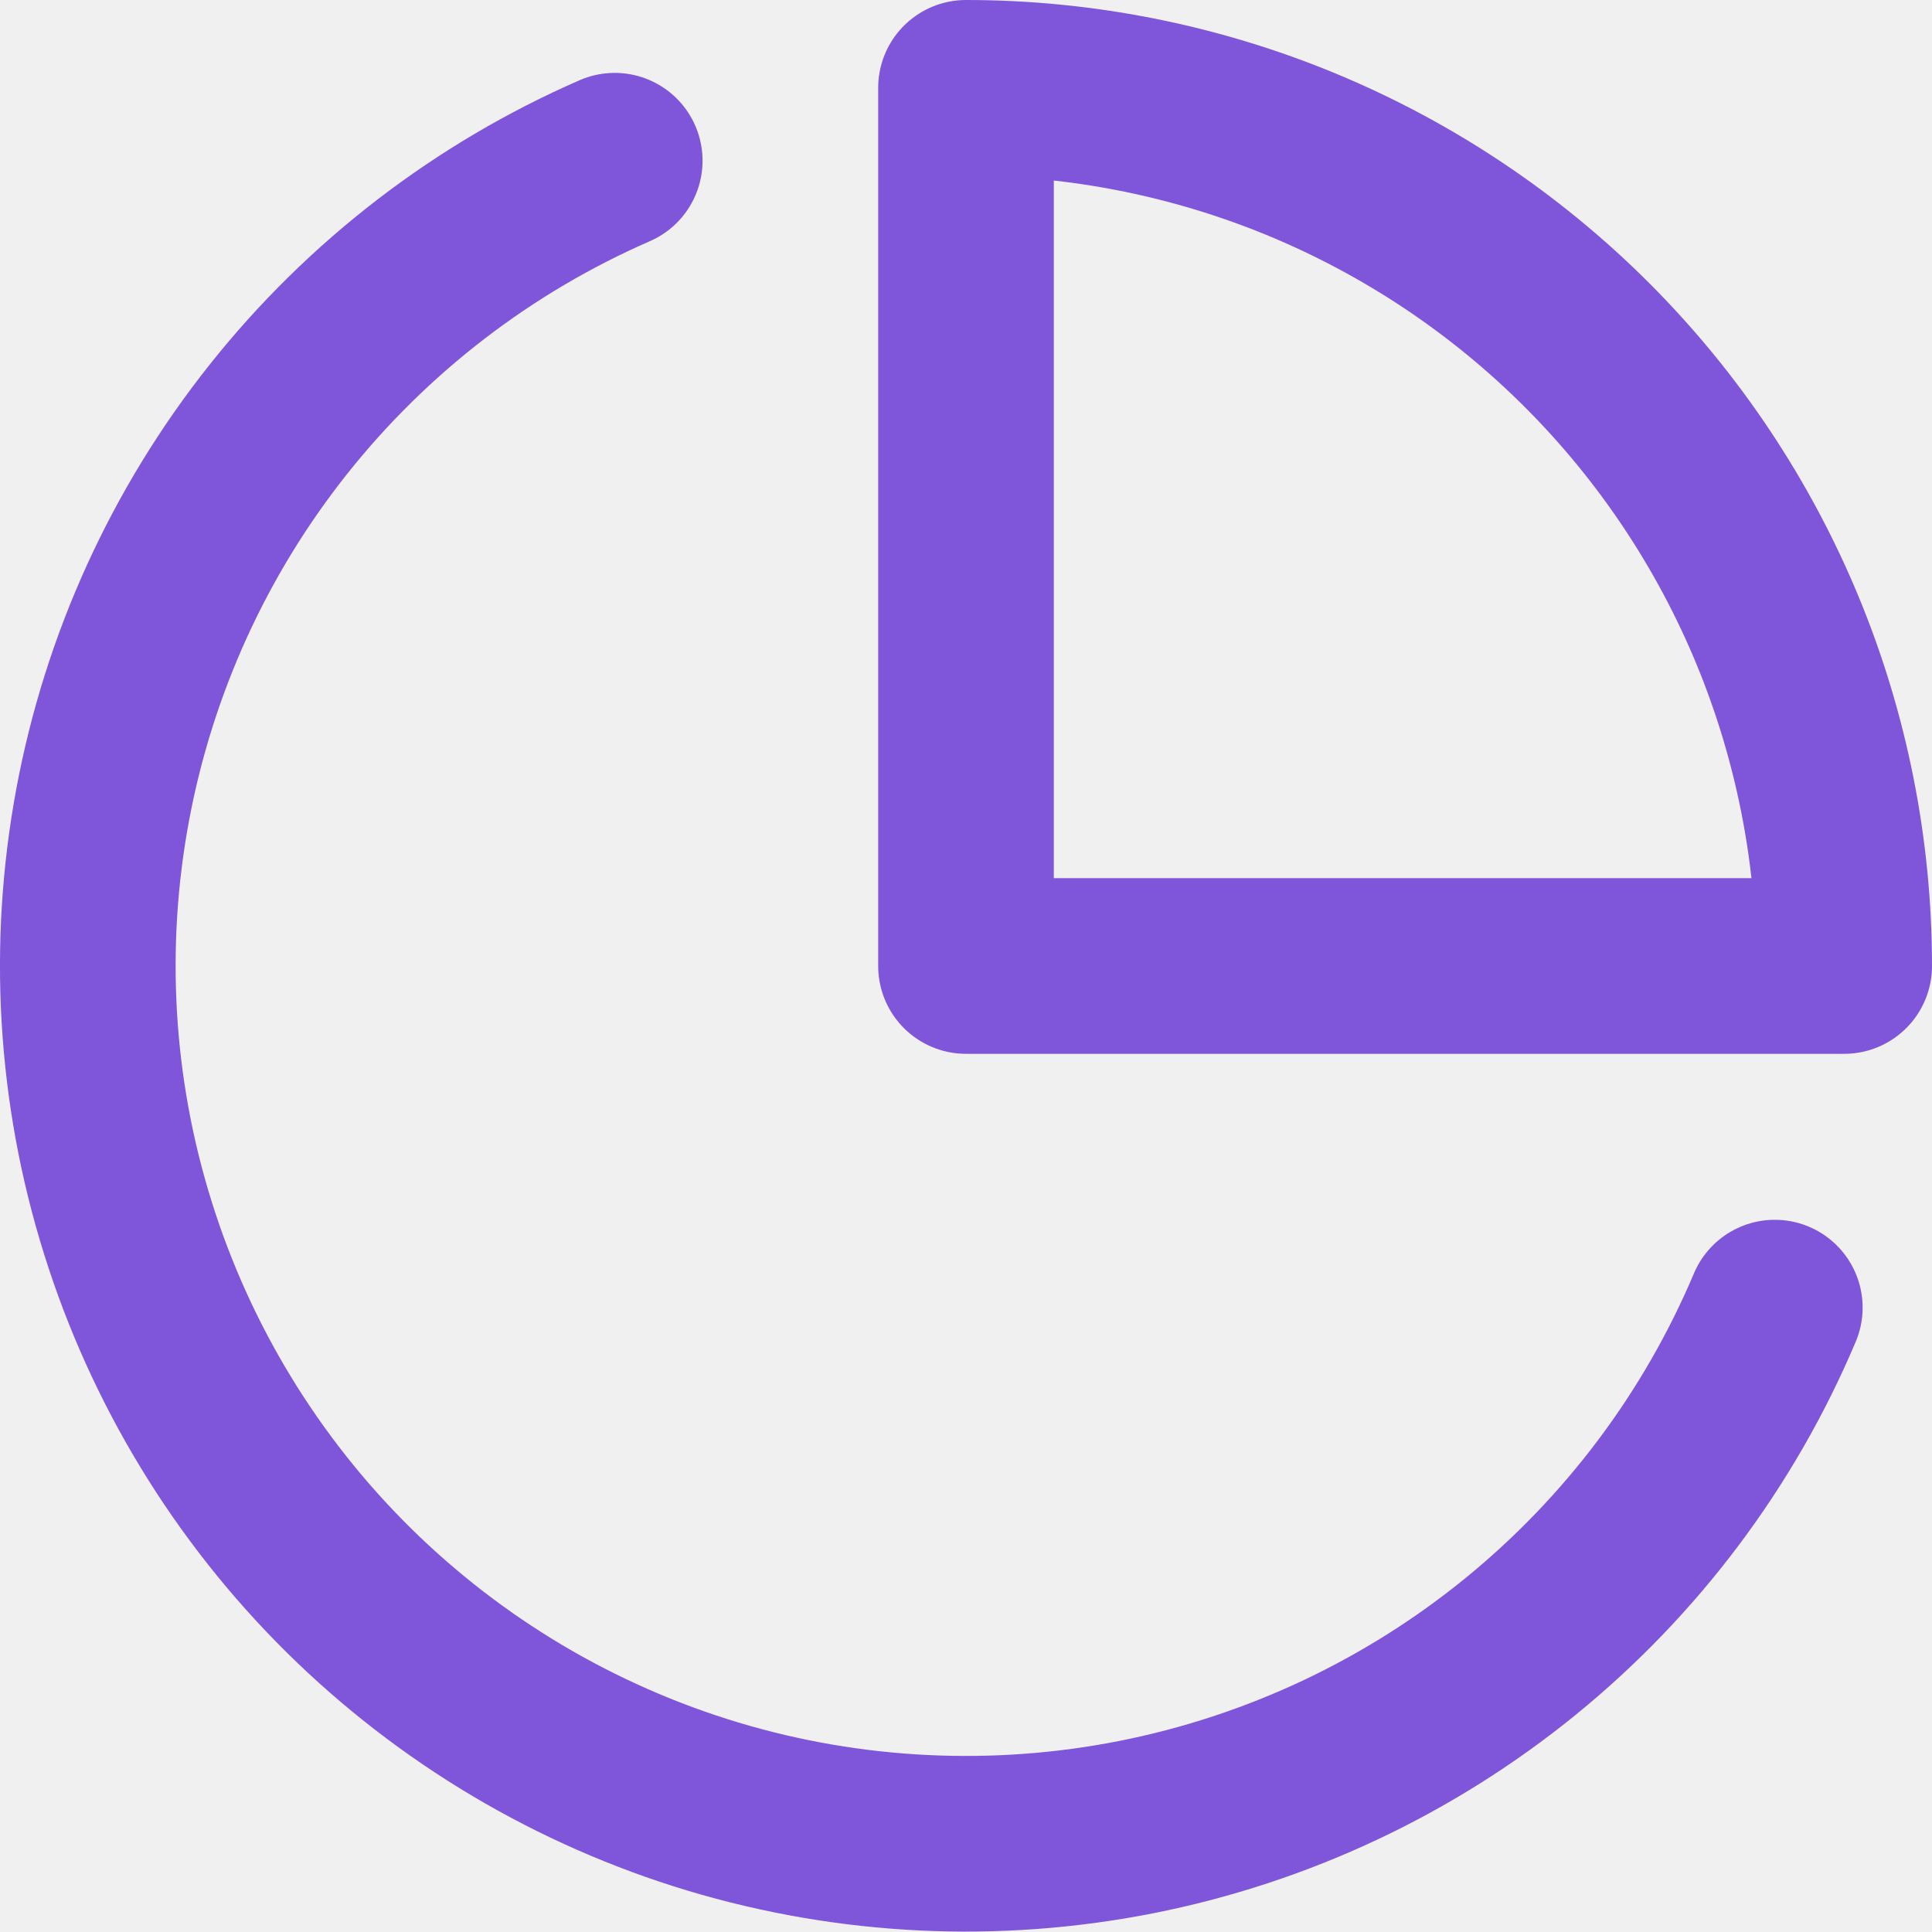
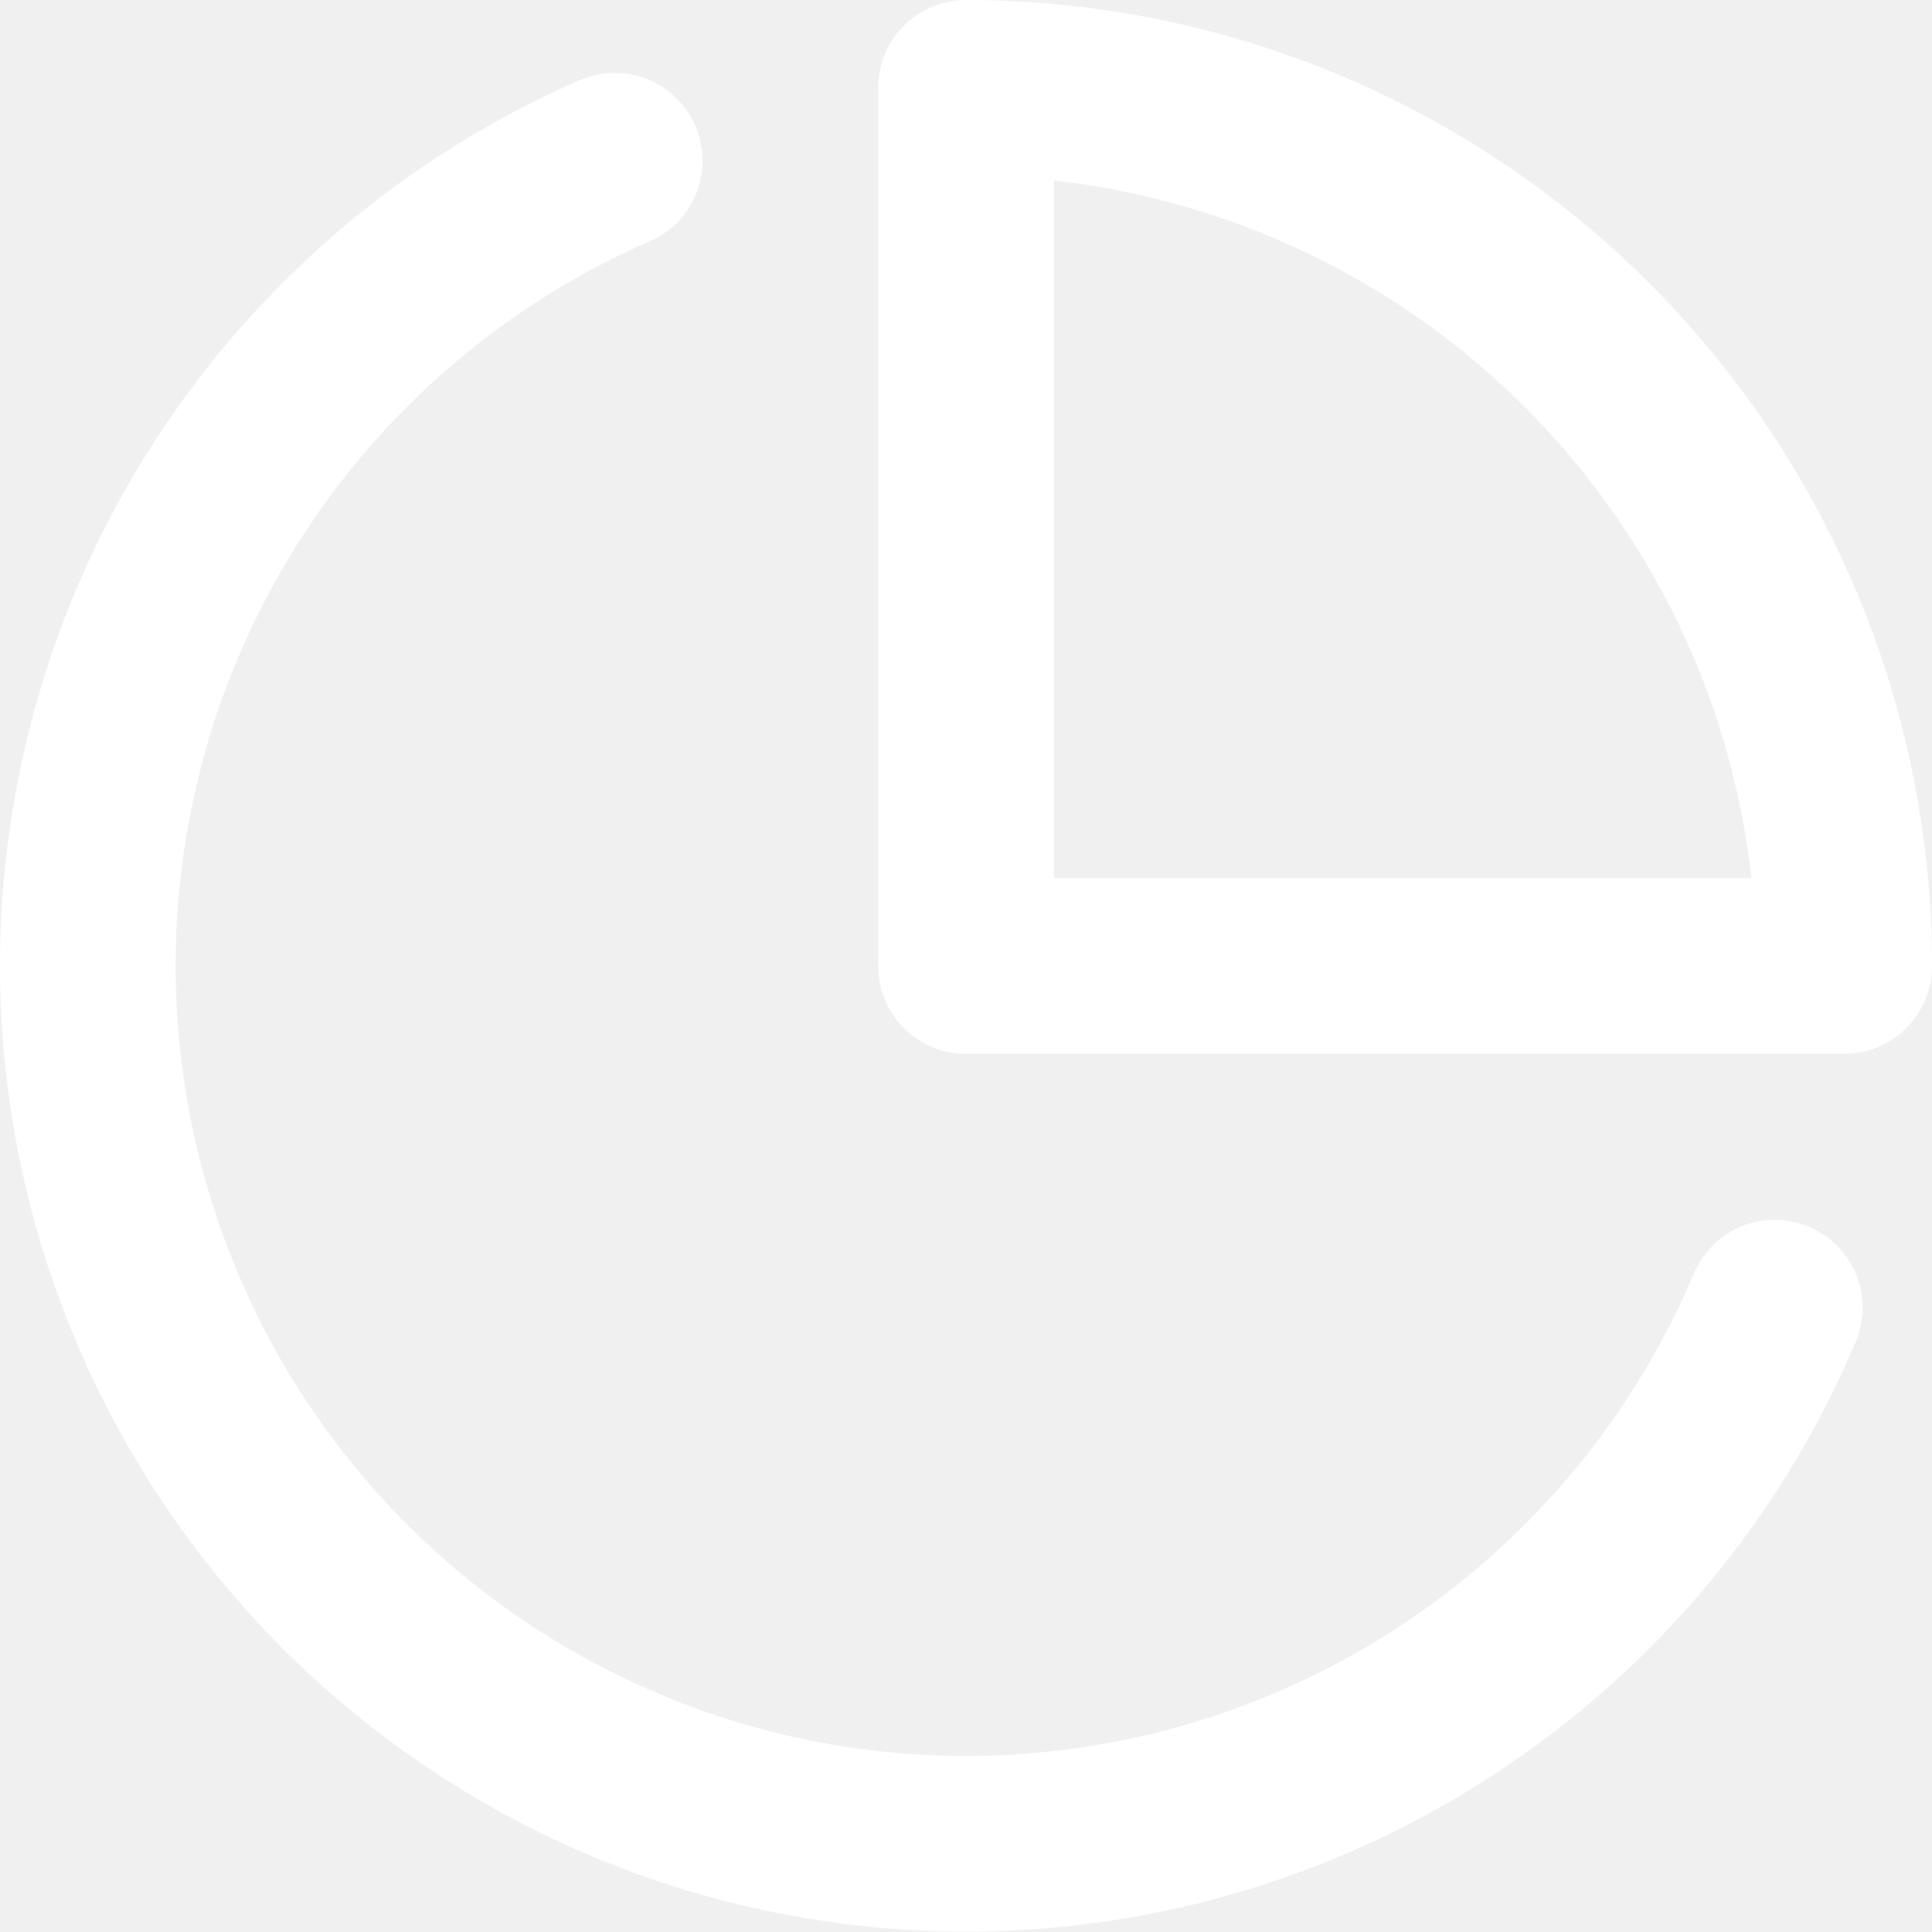
<svg xmlns="http://www.w3.org/2000/svg" width="22" height="22" viewBox="0 0 22 22" fill="none">
-   <path d="M20.21 14.89C19.574 16.395 18.579 17.72 17.312 18.751C16.045 19.782 14.545 20.487 12.942 20.805C11.34 21.122 9.684 21.042 8.12 20.572C6.556 20.101 5.131 19.255 3.969 18.107C2.807 16.958 1.945 15.543 1.457 13.984C0.968 12.425 0.87 10.771 1.169 9.165C1.468 7.559 2.155 6.051 3.172 4.772C4.189 3.493 5.503 2.483 7 1.83M21 11C21 9.687 20.741 8.386 20.239 7.173C19.736 5.96 19 4.858 18.071 3.929C17.142 3 16.04 2.264 14.827 1.761C13.614 1.259 12.313 1 11 1V11H21Z" stroke="#7F56D9" stroke-width="2" stroke-linecap="round" stroke-linejoin="round" />
+   <path d="M20.21 14.89C19.574 16.395 18.579 17.72 17.312 18.751C16.045 19.782 14.545 20.487 12.942 20.805C11.34 21.122 9.684 21.042 8.12 20.572C6.556 20.101 5.131 19.255 3.969 18.107C2.807 16.958 1.945 15.543 1.457 13.984C0.968 12.425 0.87 10.771 1.169 9.165C1.468 7.559 2.155 6.051 3.172 4.772C4.189 3.493 5.503 2.483 7 1.83M21 11C21 9.687 20.741 8.386 20.239 7.173C19.736 5.96 19 4.858 18.071 3.929C17.142 3 16.04 2.264 14.827 1.761C13.614 1.259 12.313 1 11 1V11H21Z" stroke="#fff" stroke-width="2" stroke-linecap="round" stroke-linejoin="round" />
</svg>
